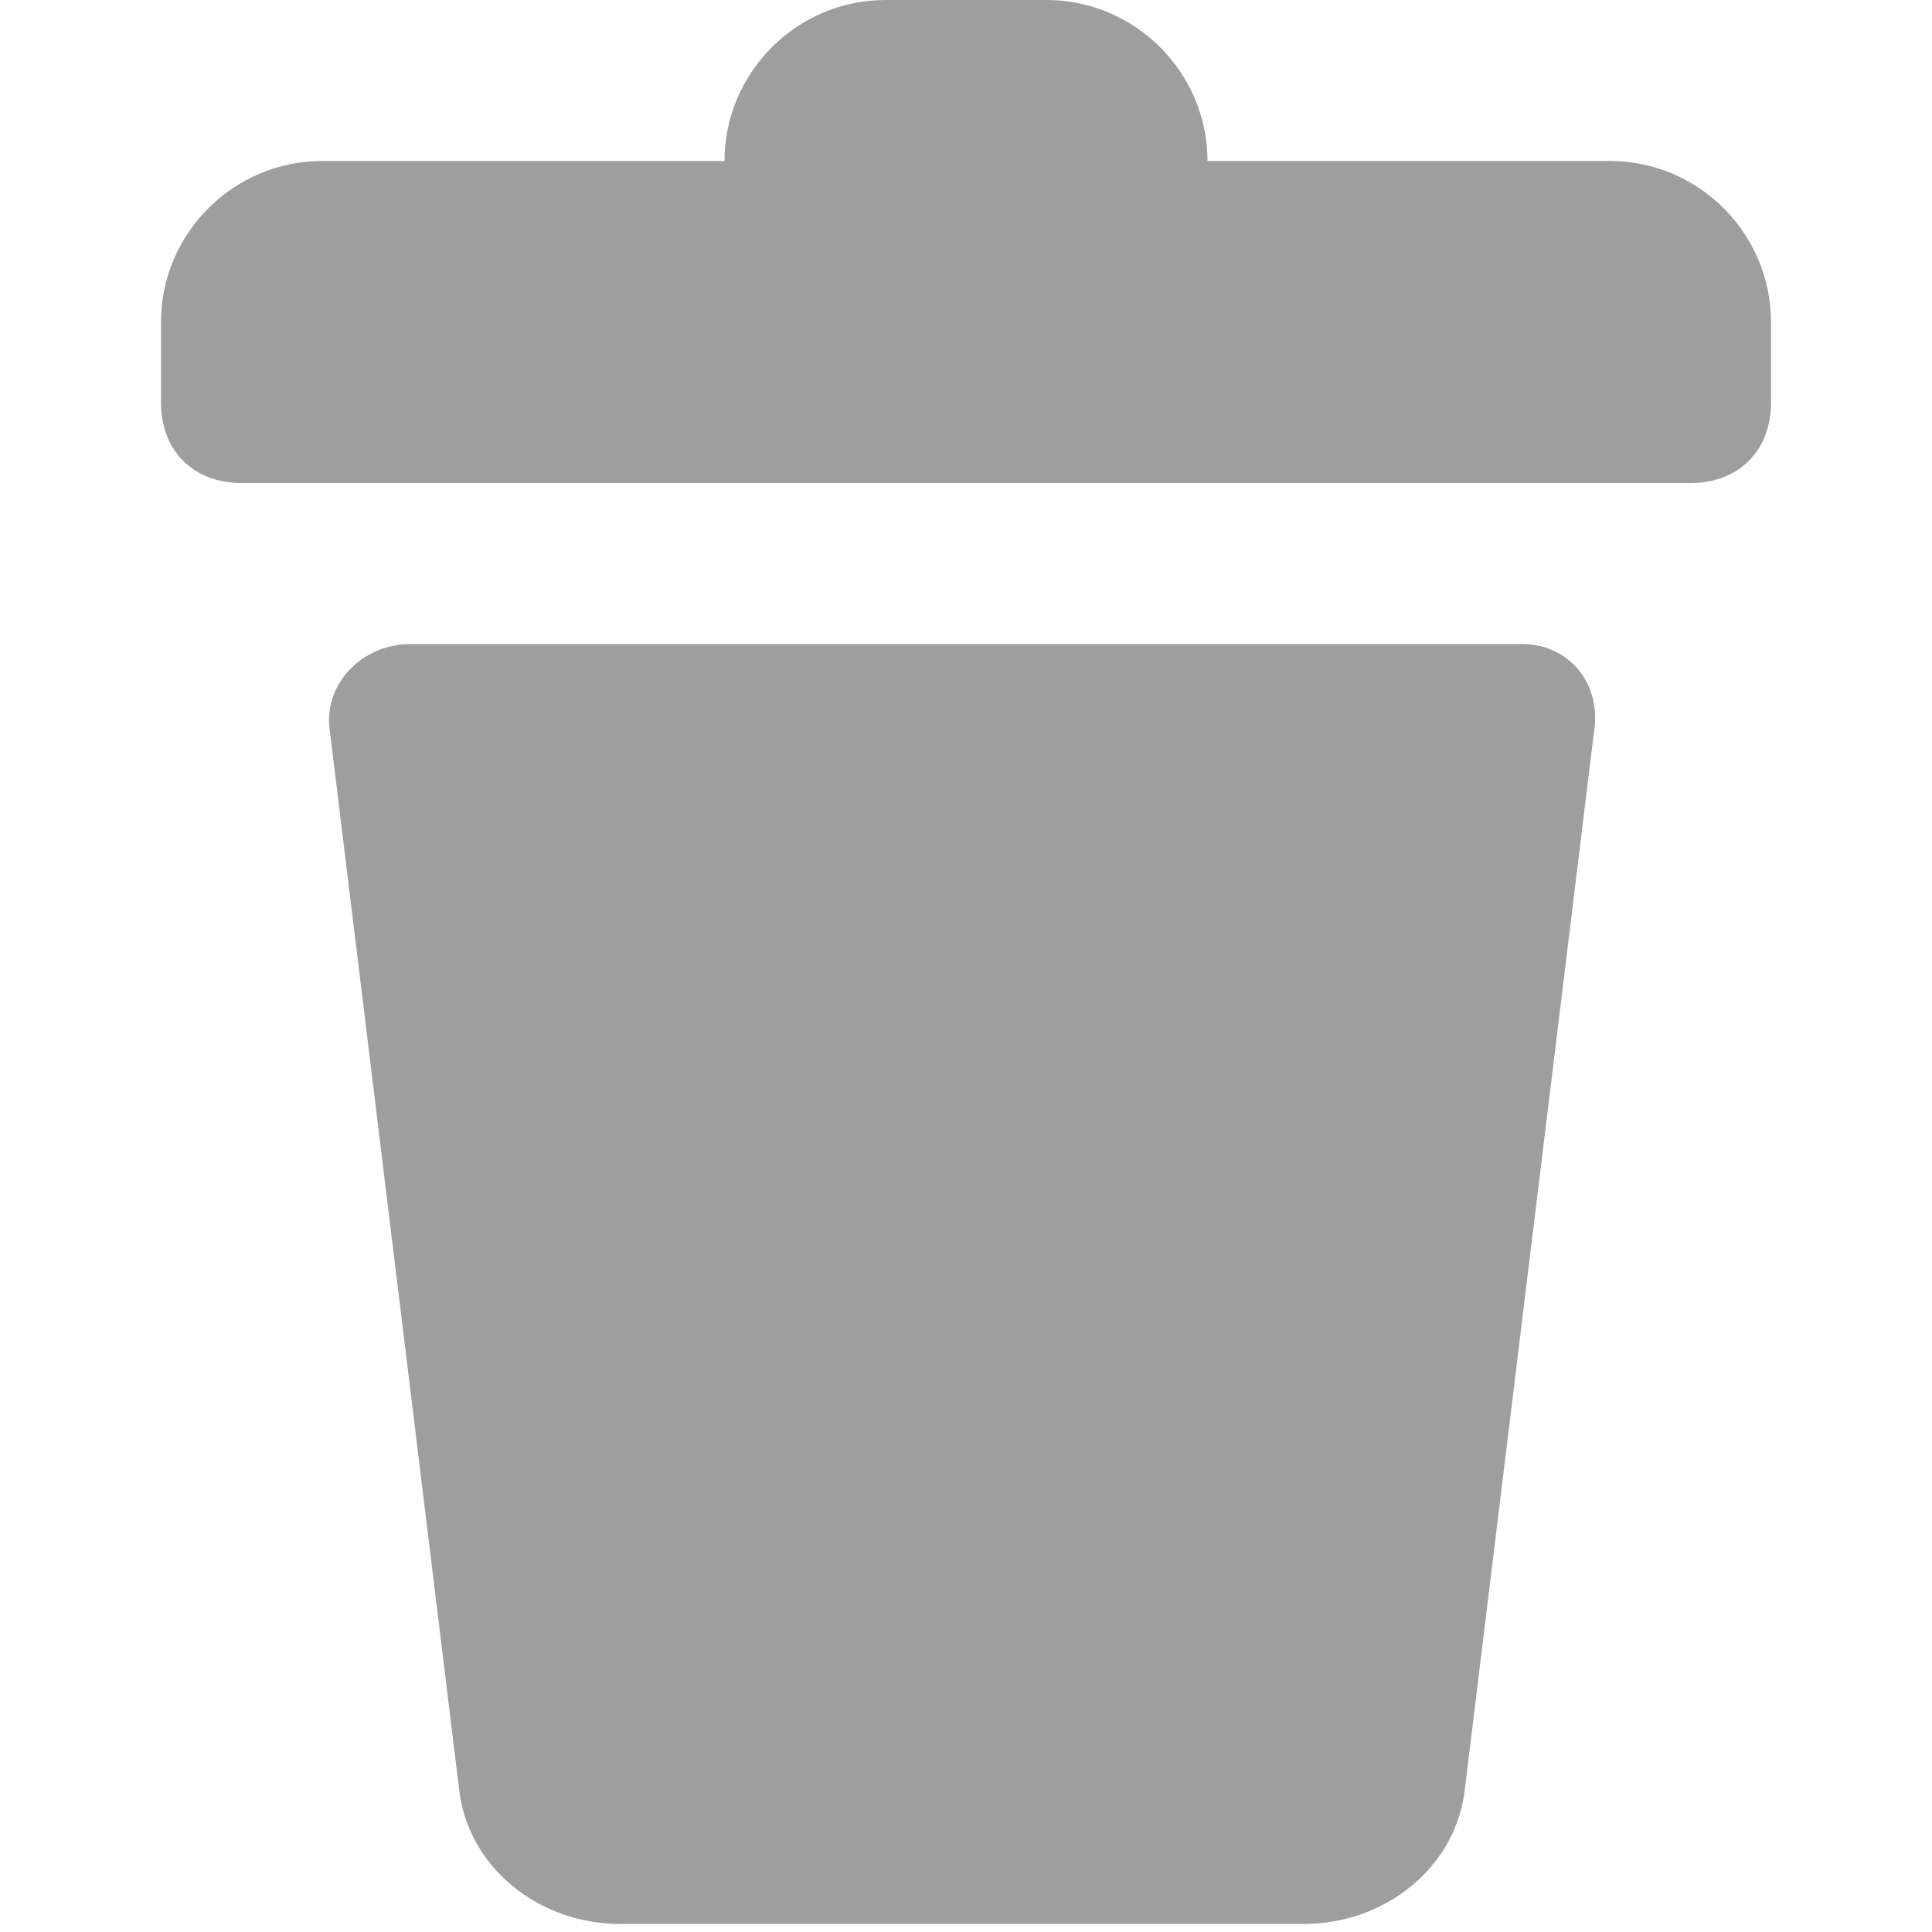
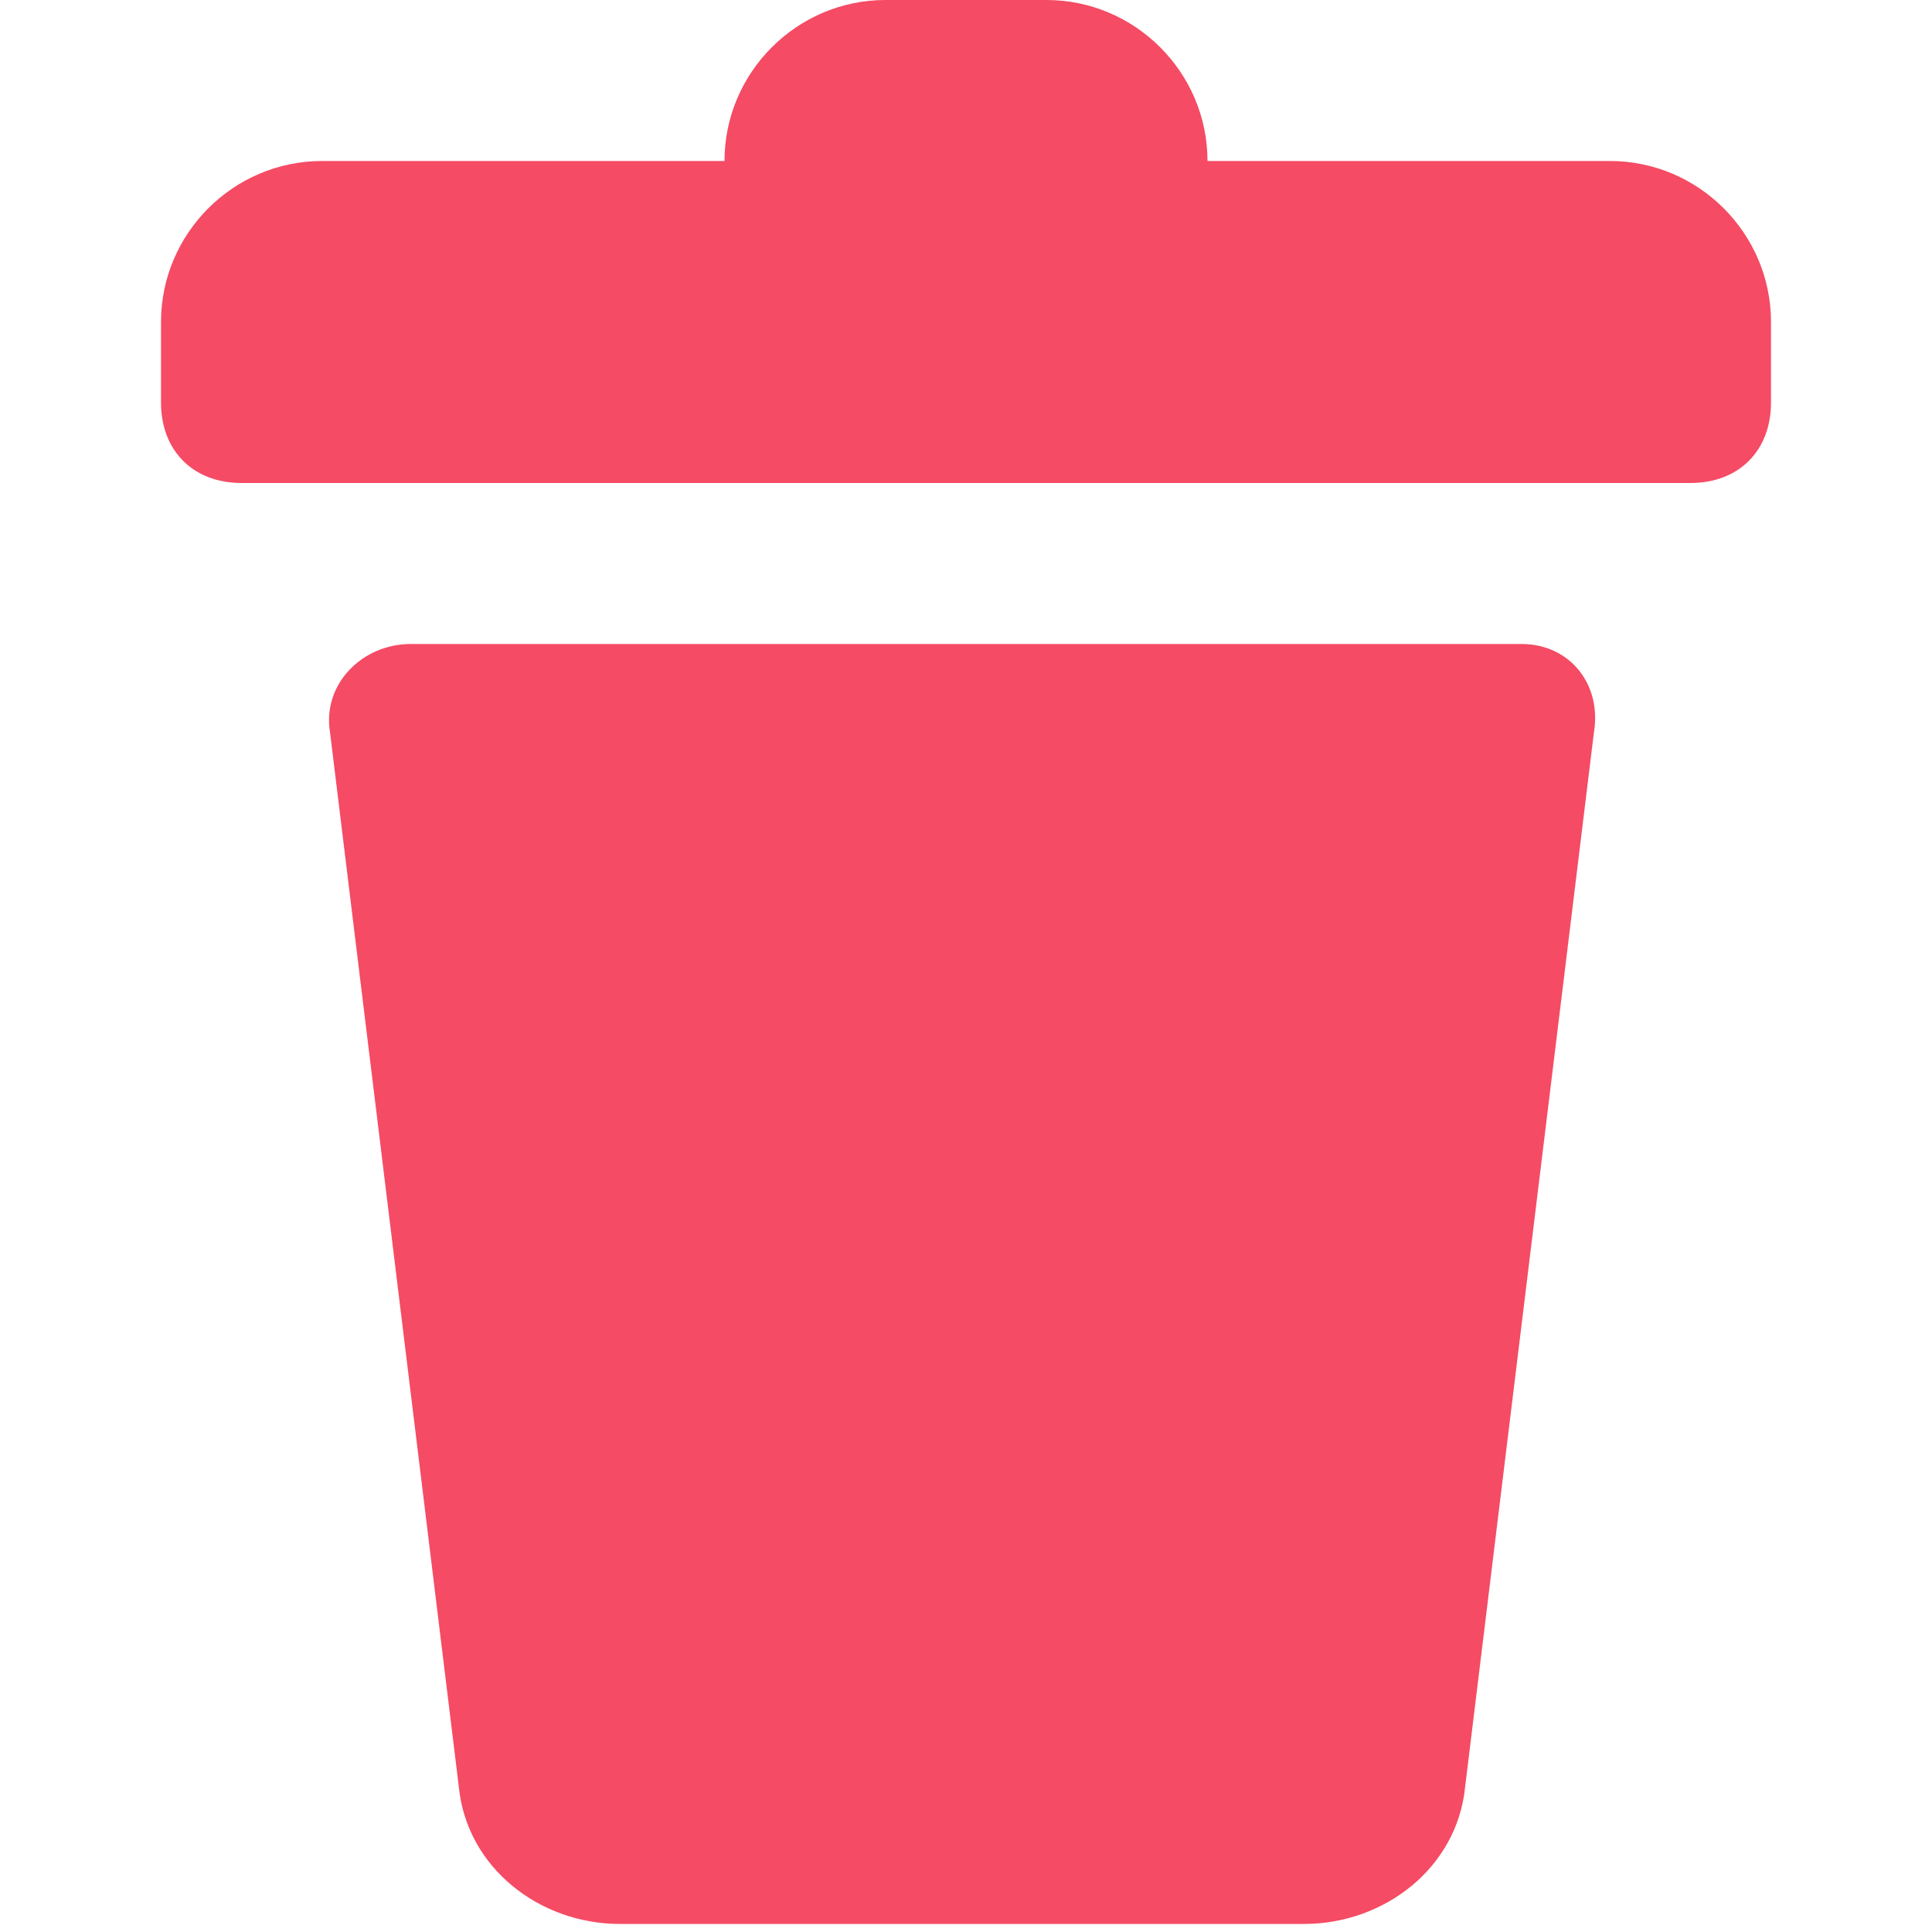
- <svg xmlns="http://www.w3.org/2000/svg" width="24" height="24" fill="none">
-   <path fill="#9E9E9E" d="M18.9 8H5.1c-.6 0-1.1.5-1 1.1l1.6 13.1c.1 1 1 1.7 2 1.7h8.5c1 0 1.9-.7 2-1.7l1.6-13.1c.1-.6-.3-1.1-.9-1.1ZM20 2h-5c0-1.1-.9-2-2-2h-2C9.9 0 9 .9 9 2H4c-1.1 0-2 .9-2 2v1c0 .6.4 1 1 1h18c.6 0 1-.4 1-1V4c0-1.1-.9-2-2-2Z" />
+ <svg xmlns="http://www.w3.org/2000/svg" width="24" height="24" viewBox="0 0 24 24" fill="none">
+   <path d="M18.9 8H5.1C4.5 8 4 8.5 4.1 9.1L5.7 22.2C5.8 23.2 6.7 23.9 7.7 23.9H16.2C17.2 23.9 18.1 23.2 18.2 22.2L19.8 9.1C19.9 8.5 19.5 8 18.9 8ZM20 2H15C15 0.9 14.1 0 13 0H11C9.9 0 9 0.9 9 2H4C2.9 2 2 2.9 2 4V5C2 5.6 2.4 6 3 6H21C21.6 6 22 5.6 22 5V4C22 2.9 21.1 2 20 2Z" fill="#F54B64" />
</svg>
